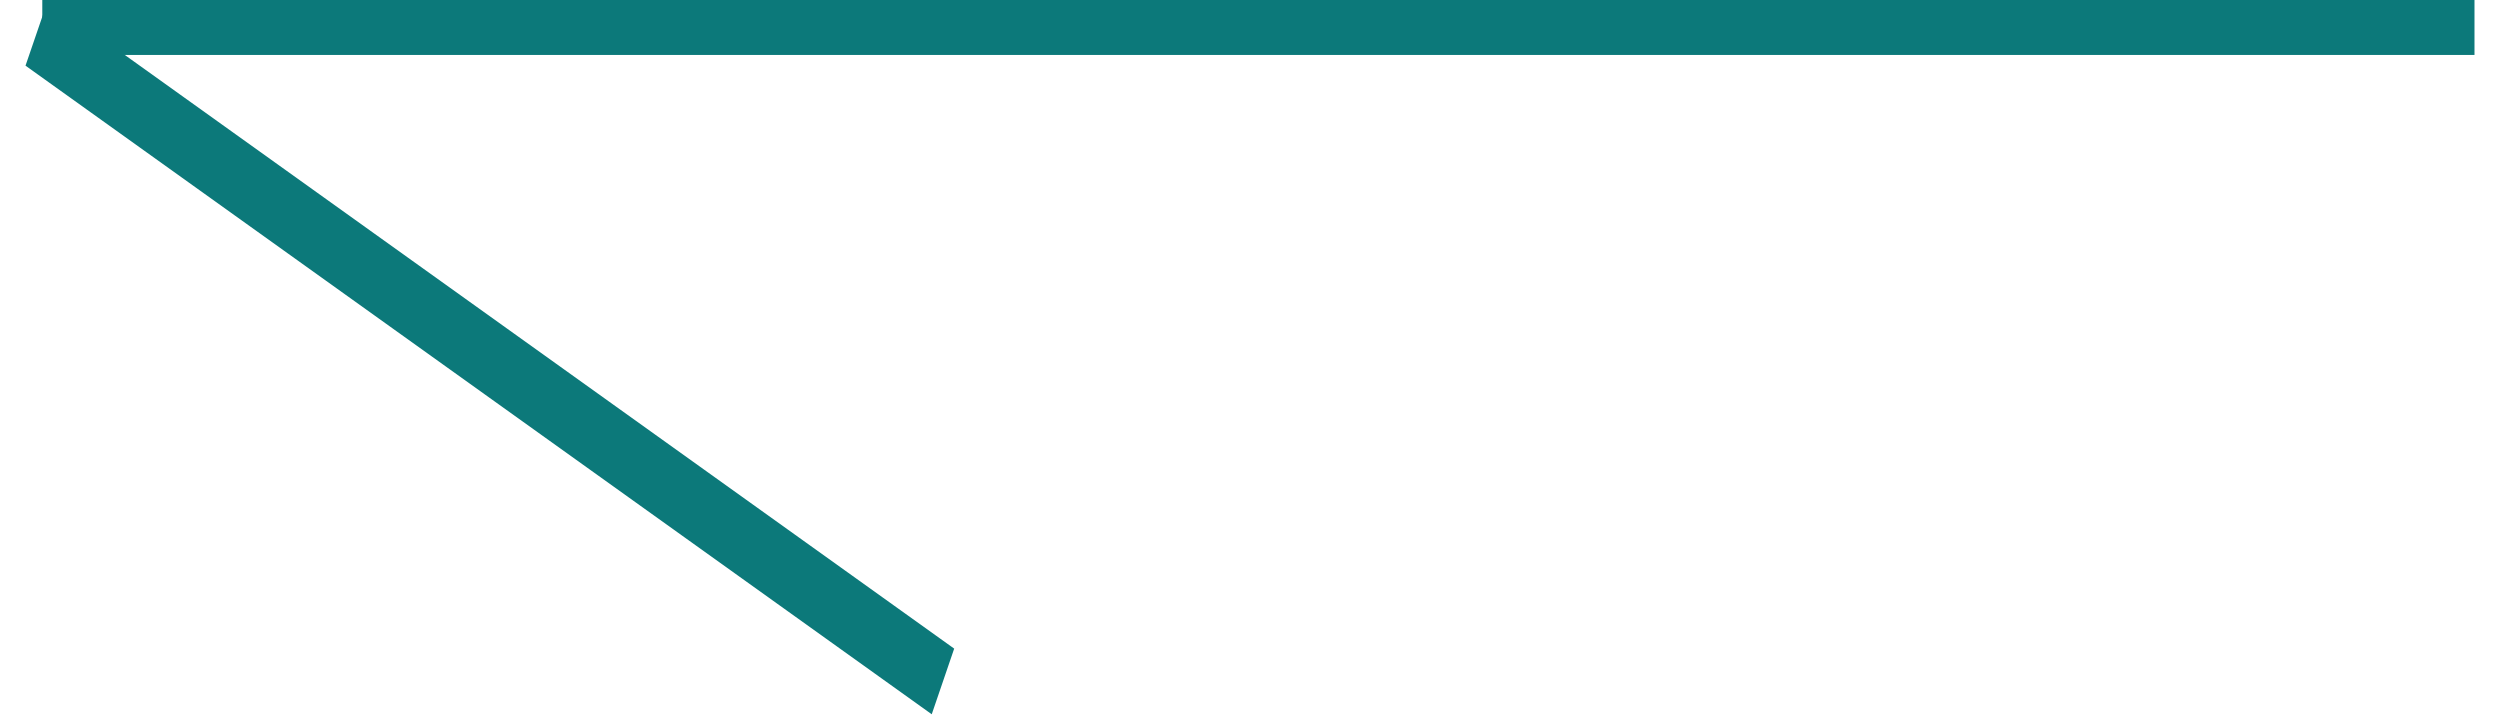
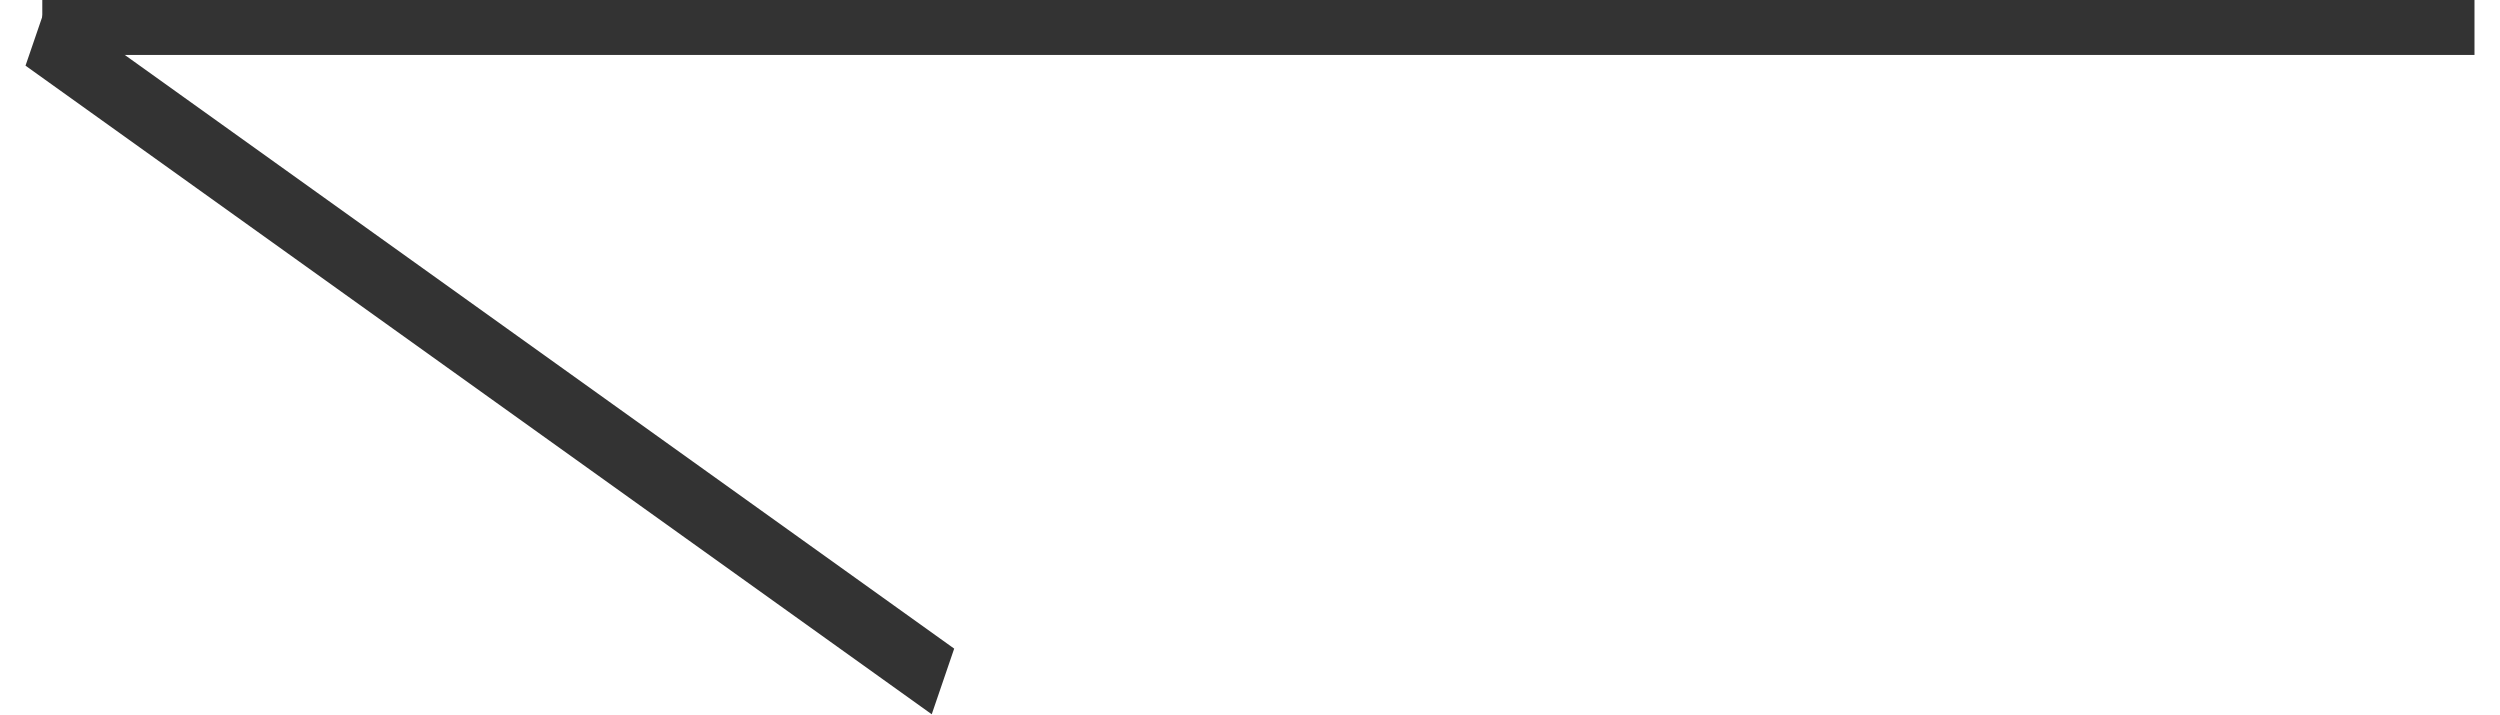
<svg xmlns="http://www.w3.org/2000/svg" width="49" height="14" viewBox="0 0 49 14" fill="none">
-   <path d="M48.5 4.51907e-06L0.829 0L0.829 1.077L48.5 1.077V4.51907e-06Z" fill="#0C797A" />
-   <path d="M18.702 12.713L0.941 0L0.5 1.287L18.262 14L18.702 12.713Z" fill="#0C797A" />
+   <path d="M48.5 4.51907e-06L0.829 0L0.829 1.077L48.5 1.077V4.51907e-06Z" fill="#333333" />
+   <path d="M18.702 12.713L0.941 0L0.5 1.287L18.262 14L18.702 12.713Z" fill="#333333" />
</svg>
